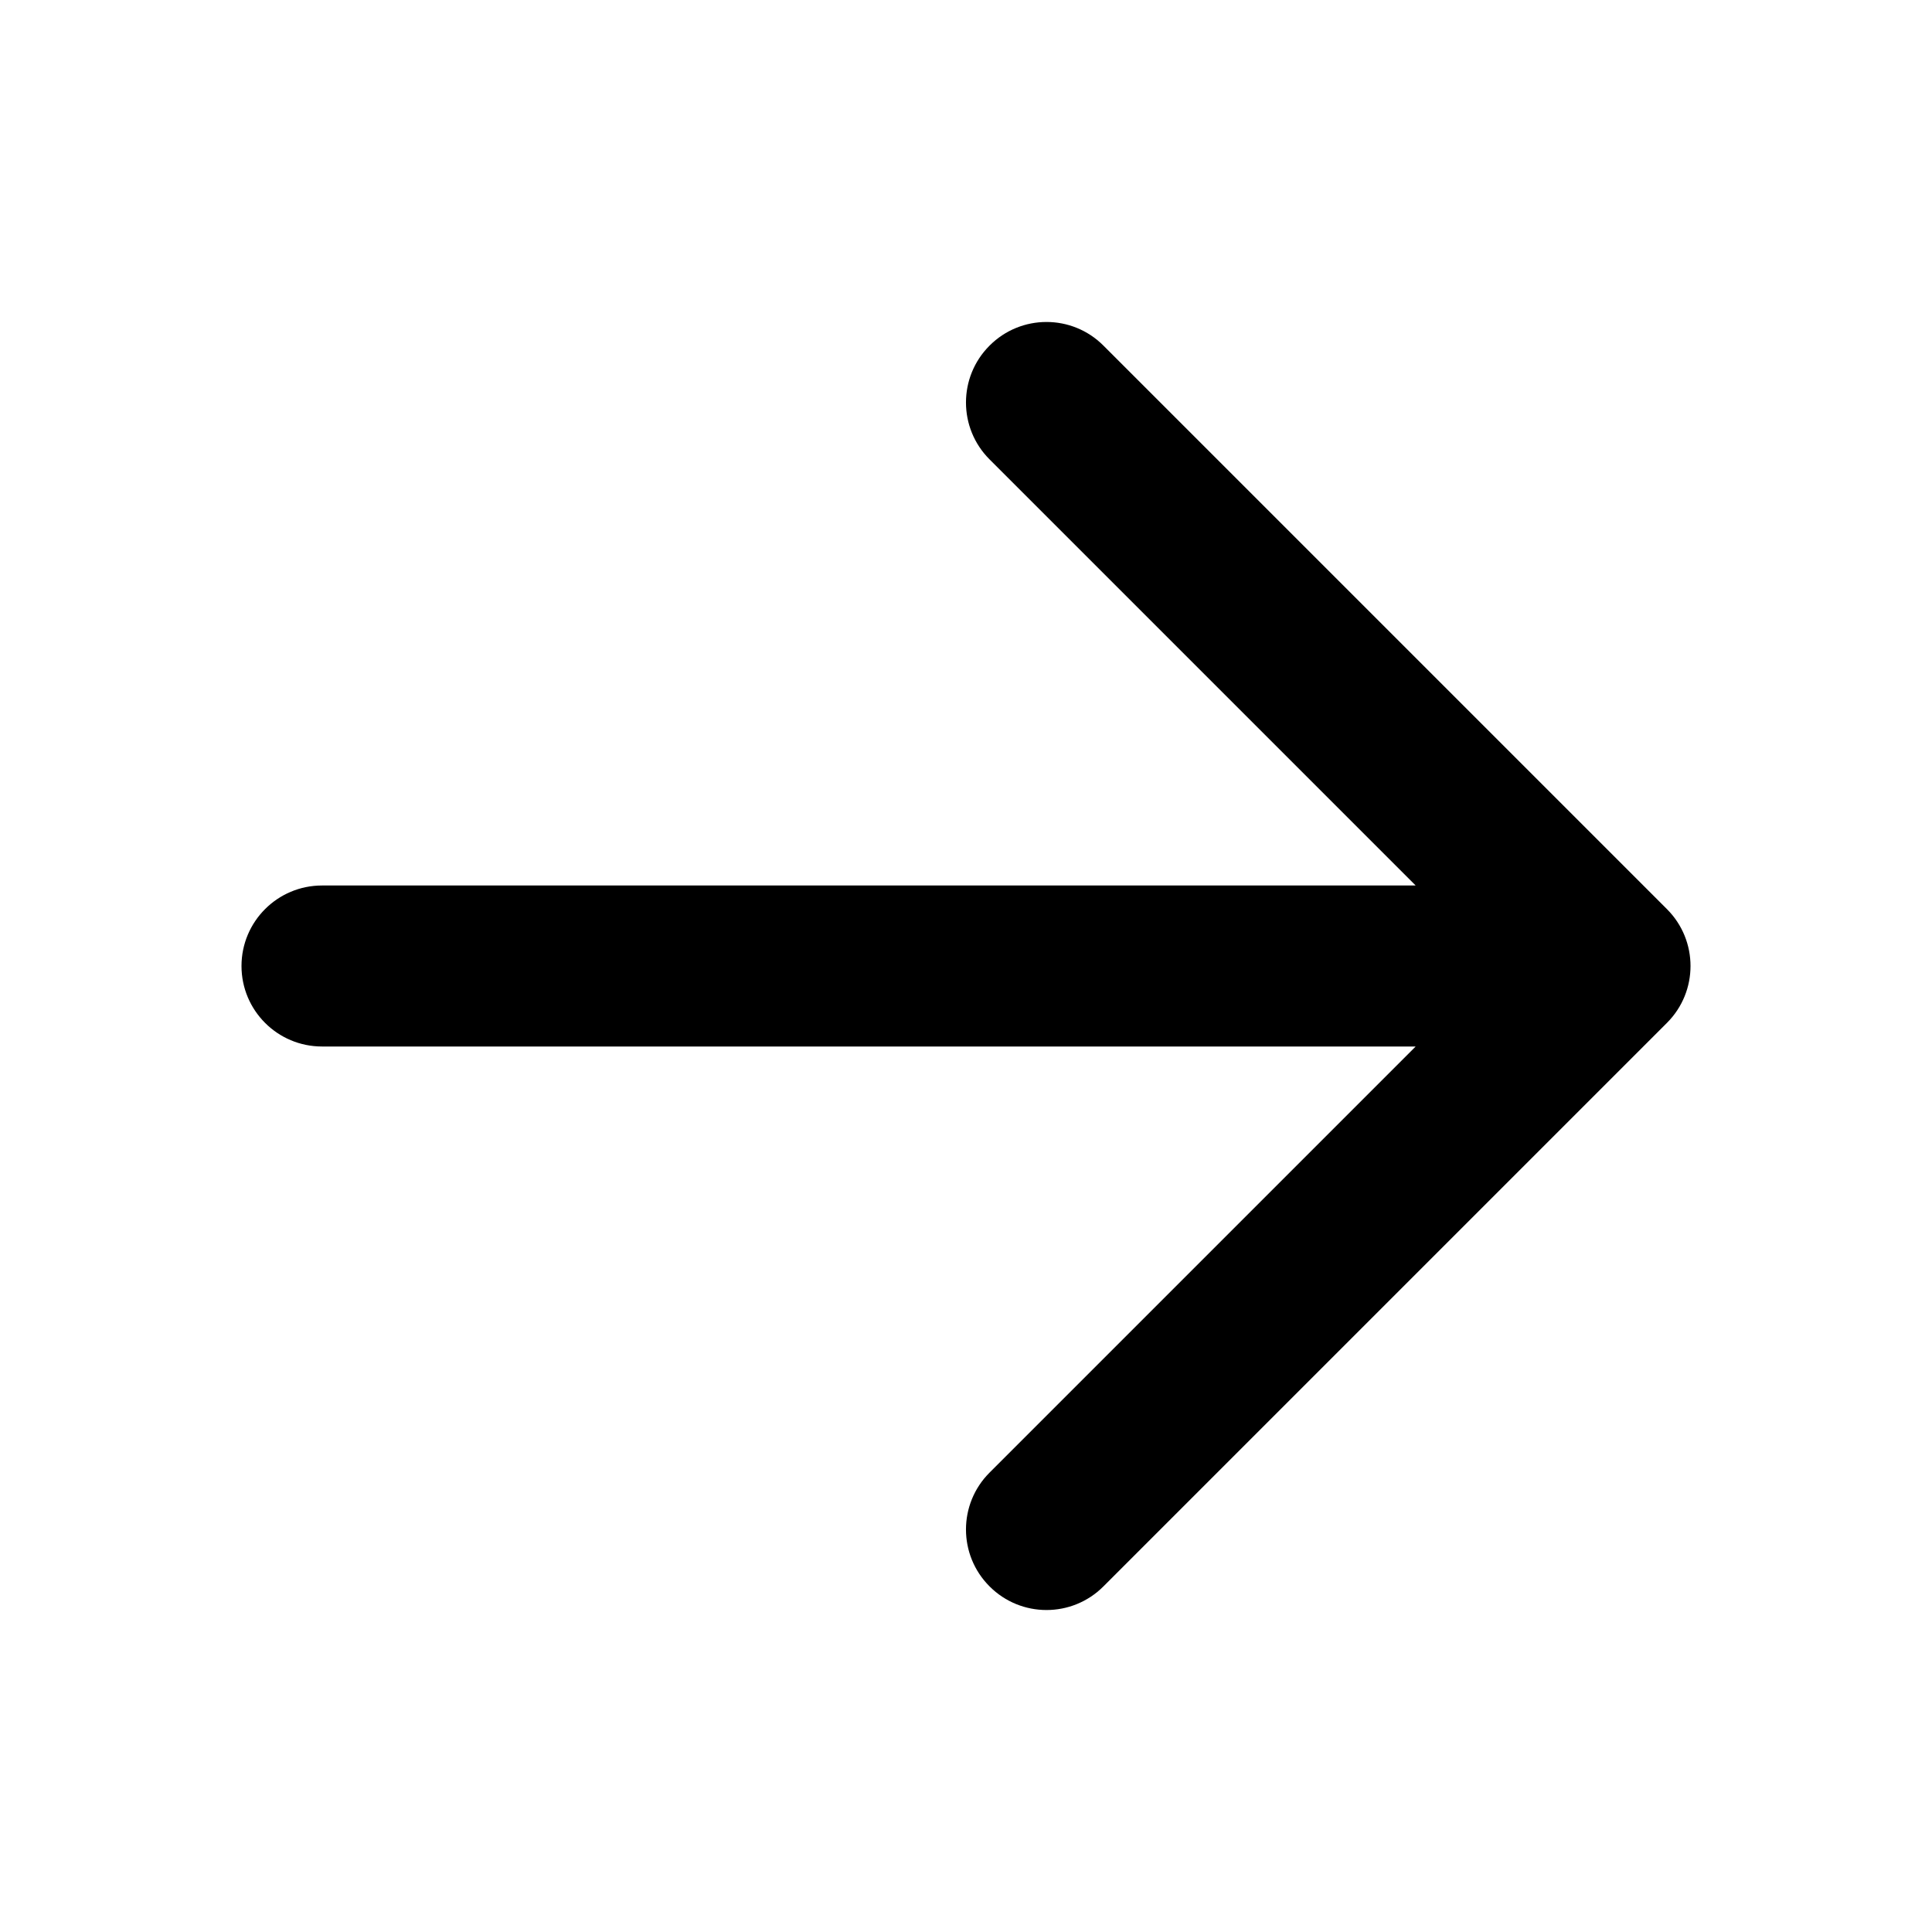
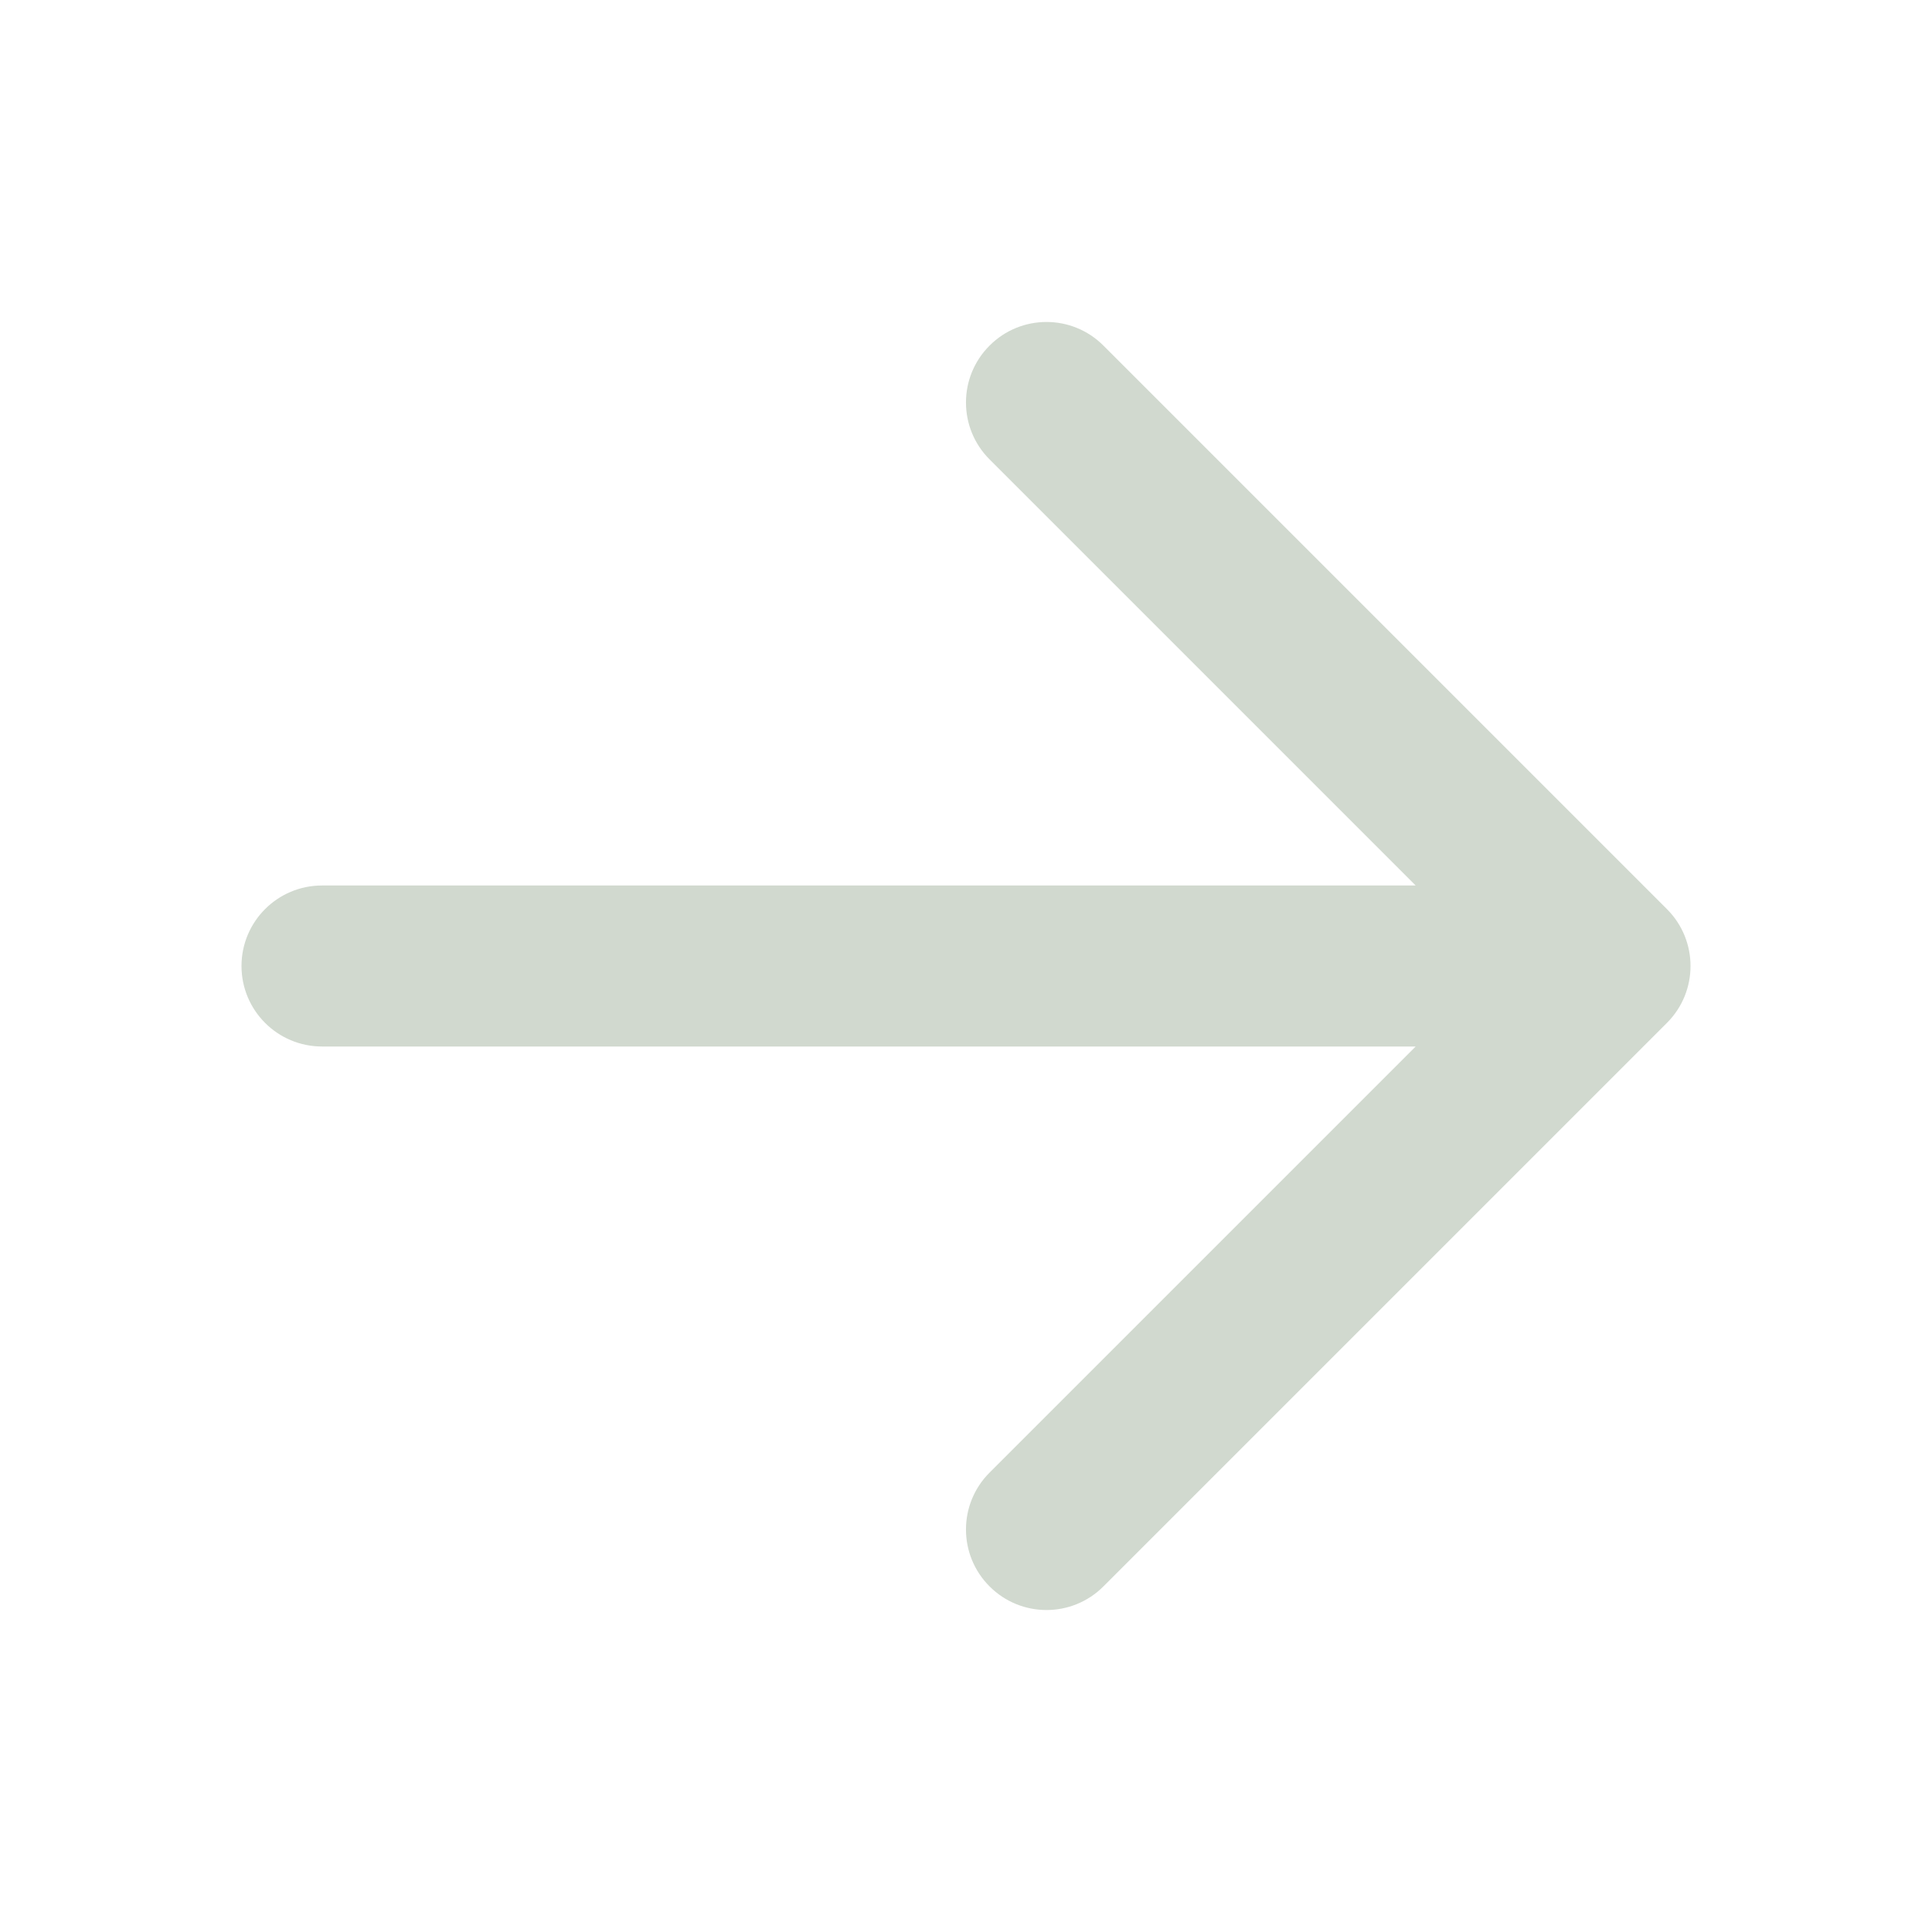
- <svg xmlns="http://www.w3.org/2000/svg" width="800px" height="800px" viewBox="0 0 24 24" fill="none">
-   <path fill-rule="evenodd" clip-rule="evenodd" d="M12.293 4.293C12.683 3.902 13.317 3.902 13.707 4.293L20.707 11.293C21.098 11.683 21.098 12.317 20.707 12.707L13.707 19.707C13.317 20.098 12.683 20.098 12.293 19.707C11.902 19.317 11.902 18.683 12.293 18.293L17.586 13H4C3.448 13 3 12.552 3 12C3 11.448 3.448 11 4 11H17.586L12.293 5.707C11.902 5.317 11.902 4.683 12.293 4.293Z" fill="#000000" />
+ <svg xmlns="http://www.w3.org/2000/svg" width="800px" height="800px" viewBox="0 0 24 24" fill="#D1D9CF">
+   <path fill-rule="evenodd" clip-rule="evenodd" d="M12.293 4.293C12.683 3.902 13.317 3.902 13.707 4.293L20.707 11.293C21.098 11.683 21.098 12.317 20.707 12.707L13.707 19.707C13.317 20.098 12.683 20.098 12.293 19.707C11.902 19.317 11.902 18.683 12.293 18.293L17.586 13H4C3.448 13 3 12.552 3 12C3 11.448 3.448 11 4 11H17.586L12.293 5.707C11.902 5.317 11.902 4.683 12.293 4.293Z" fill="##D1D9CF" />
</svg>
